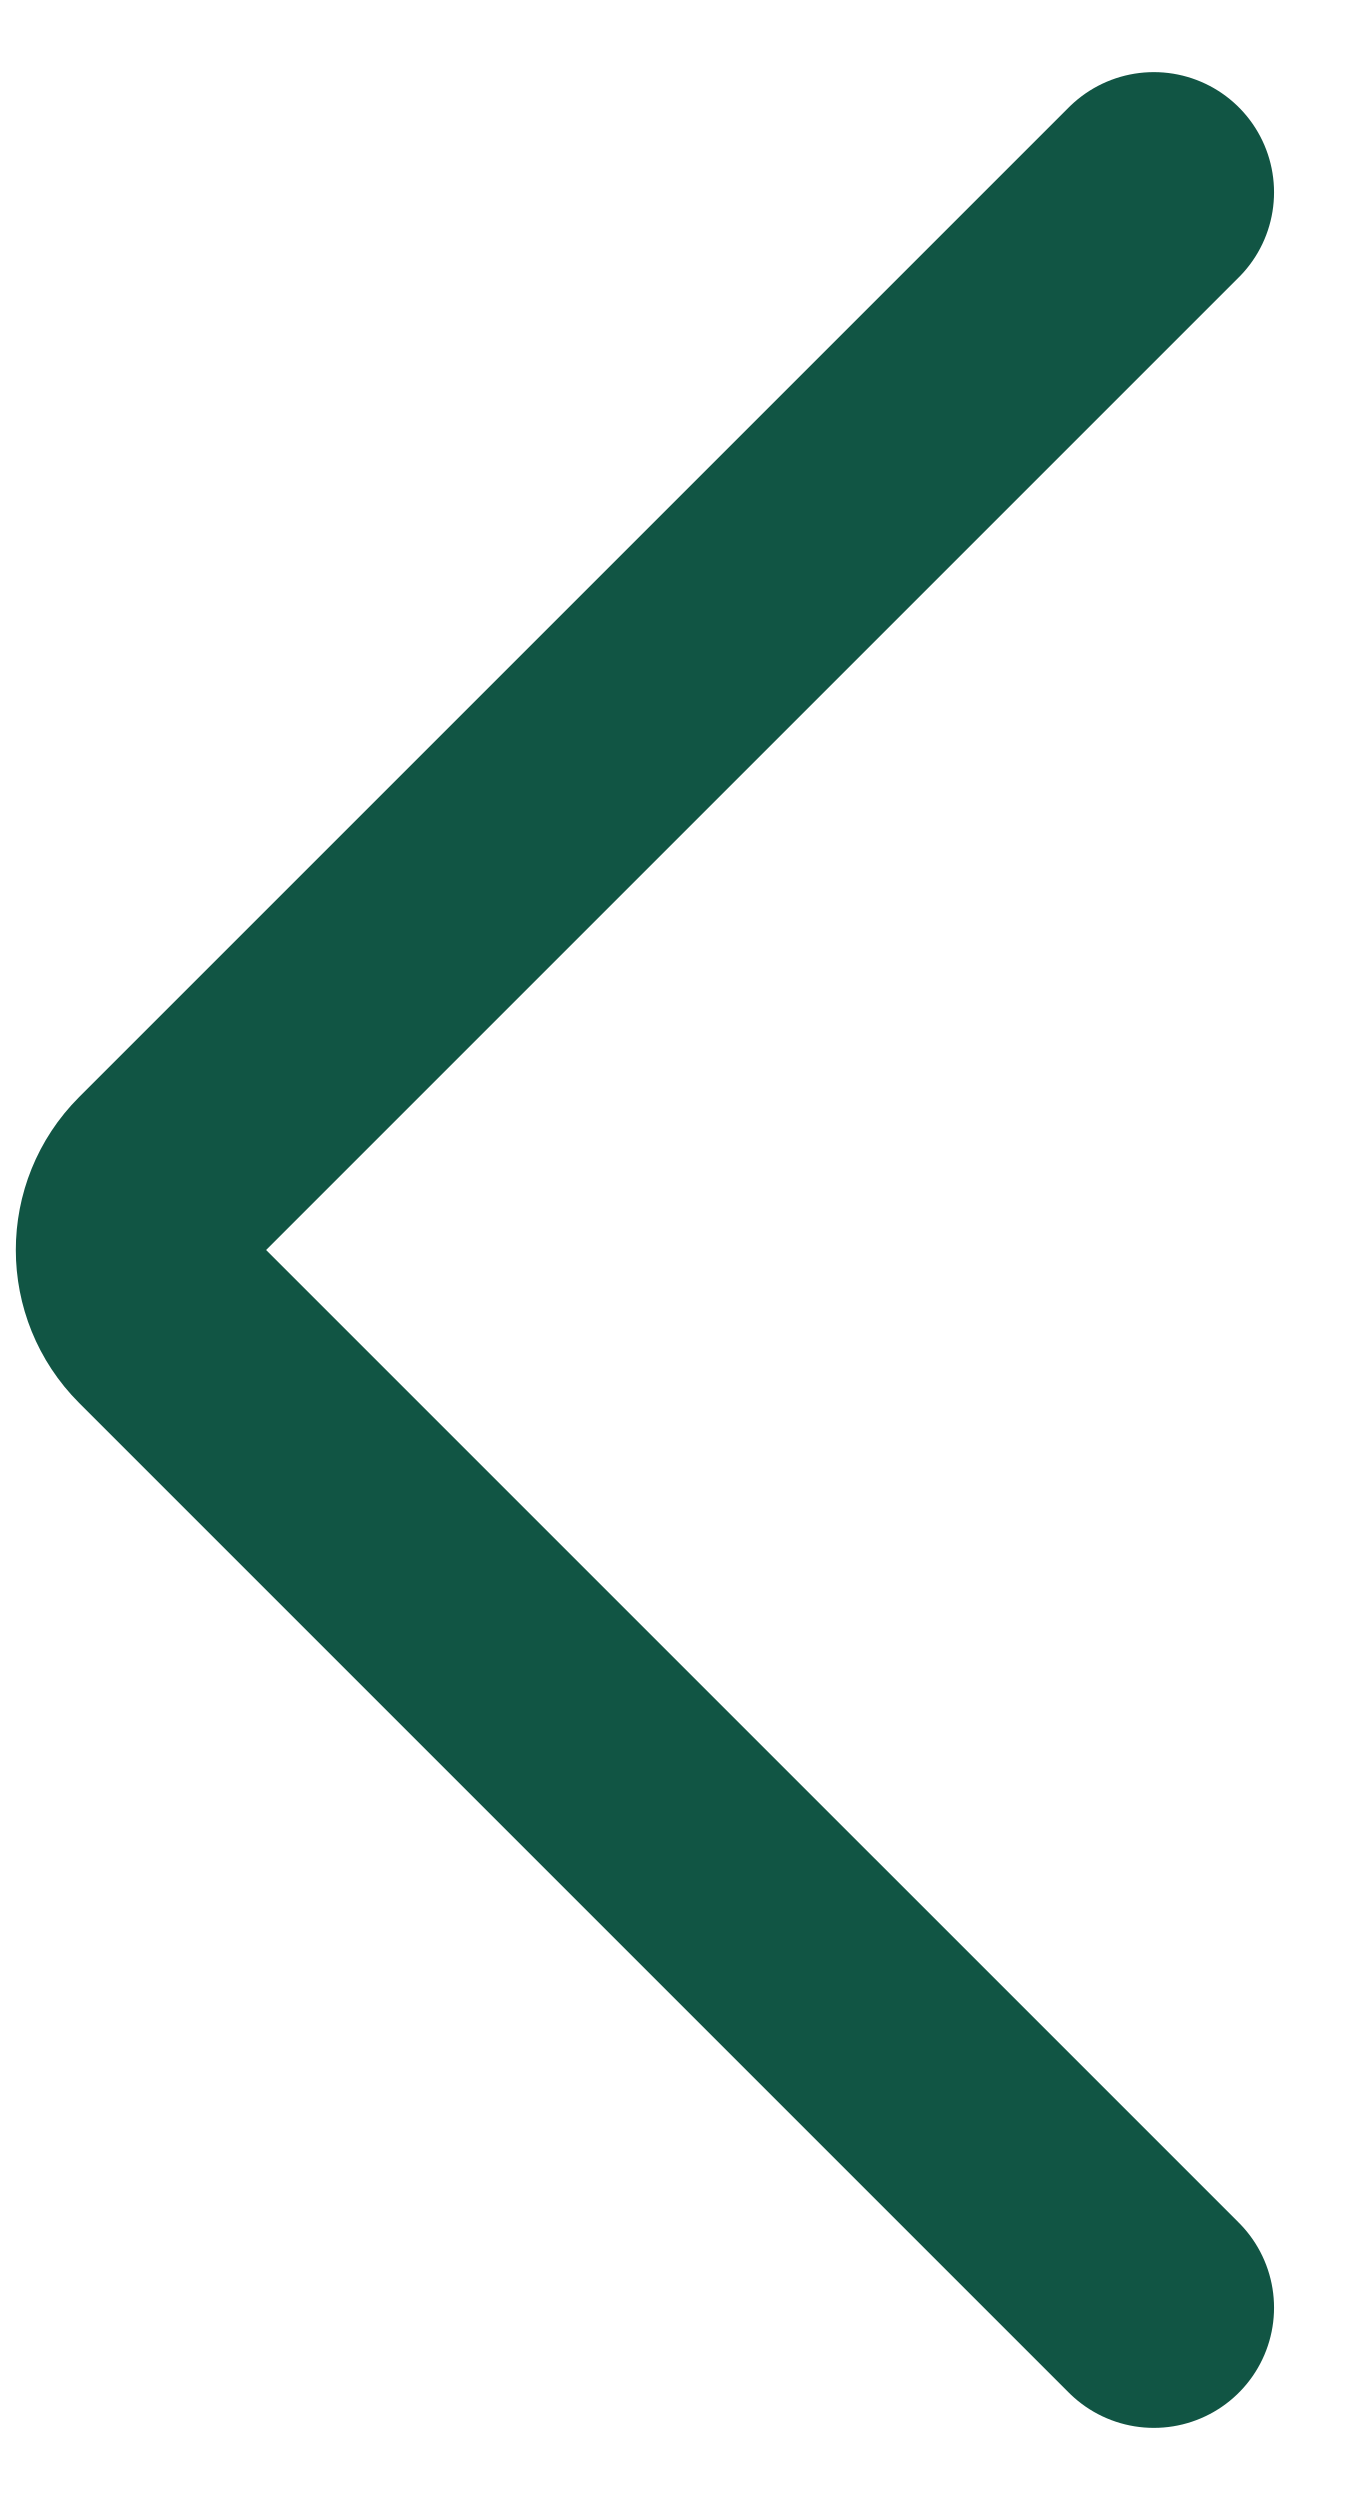
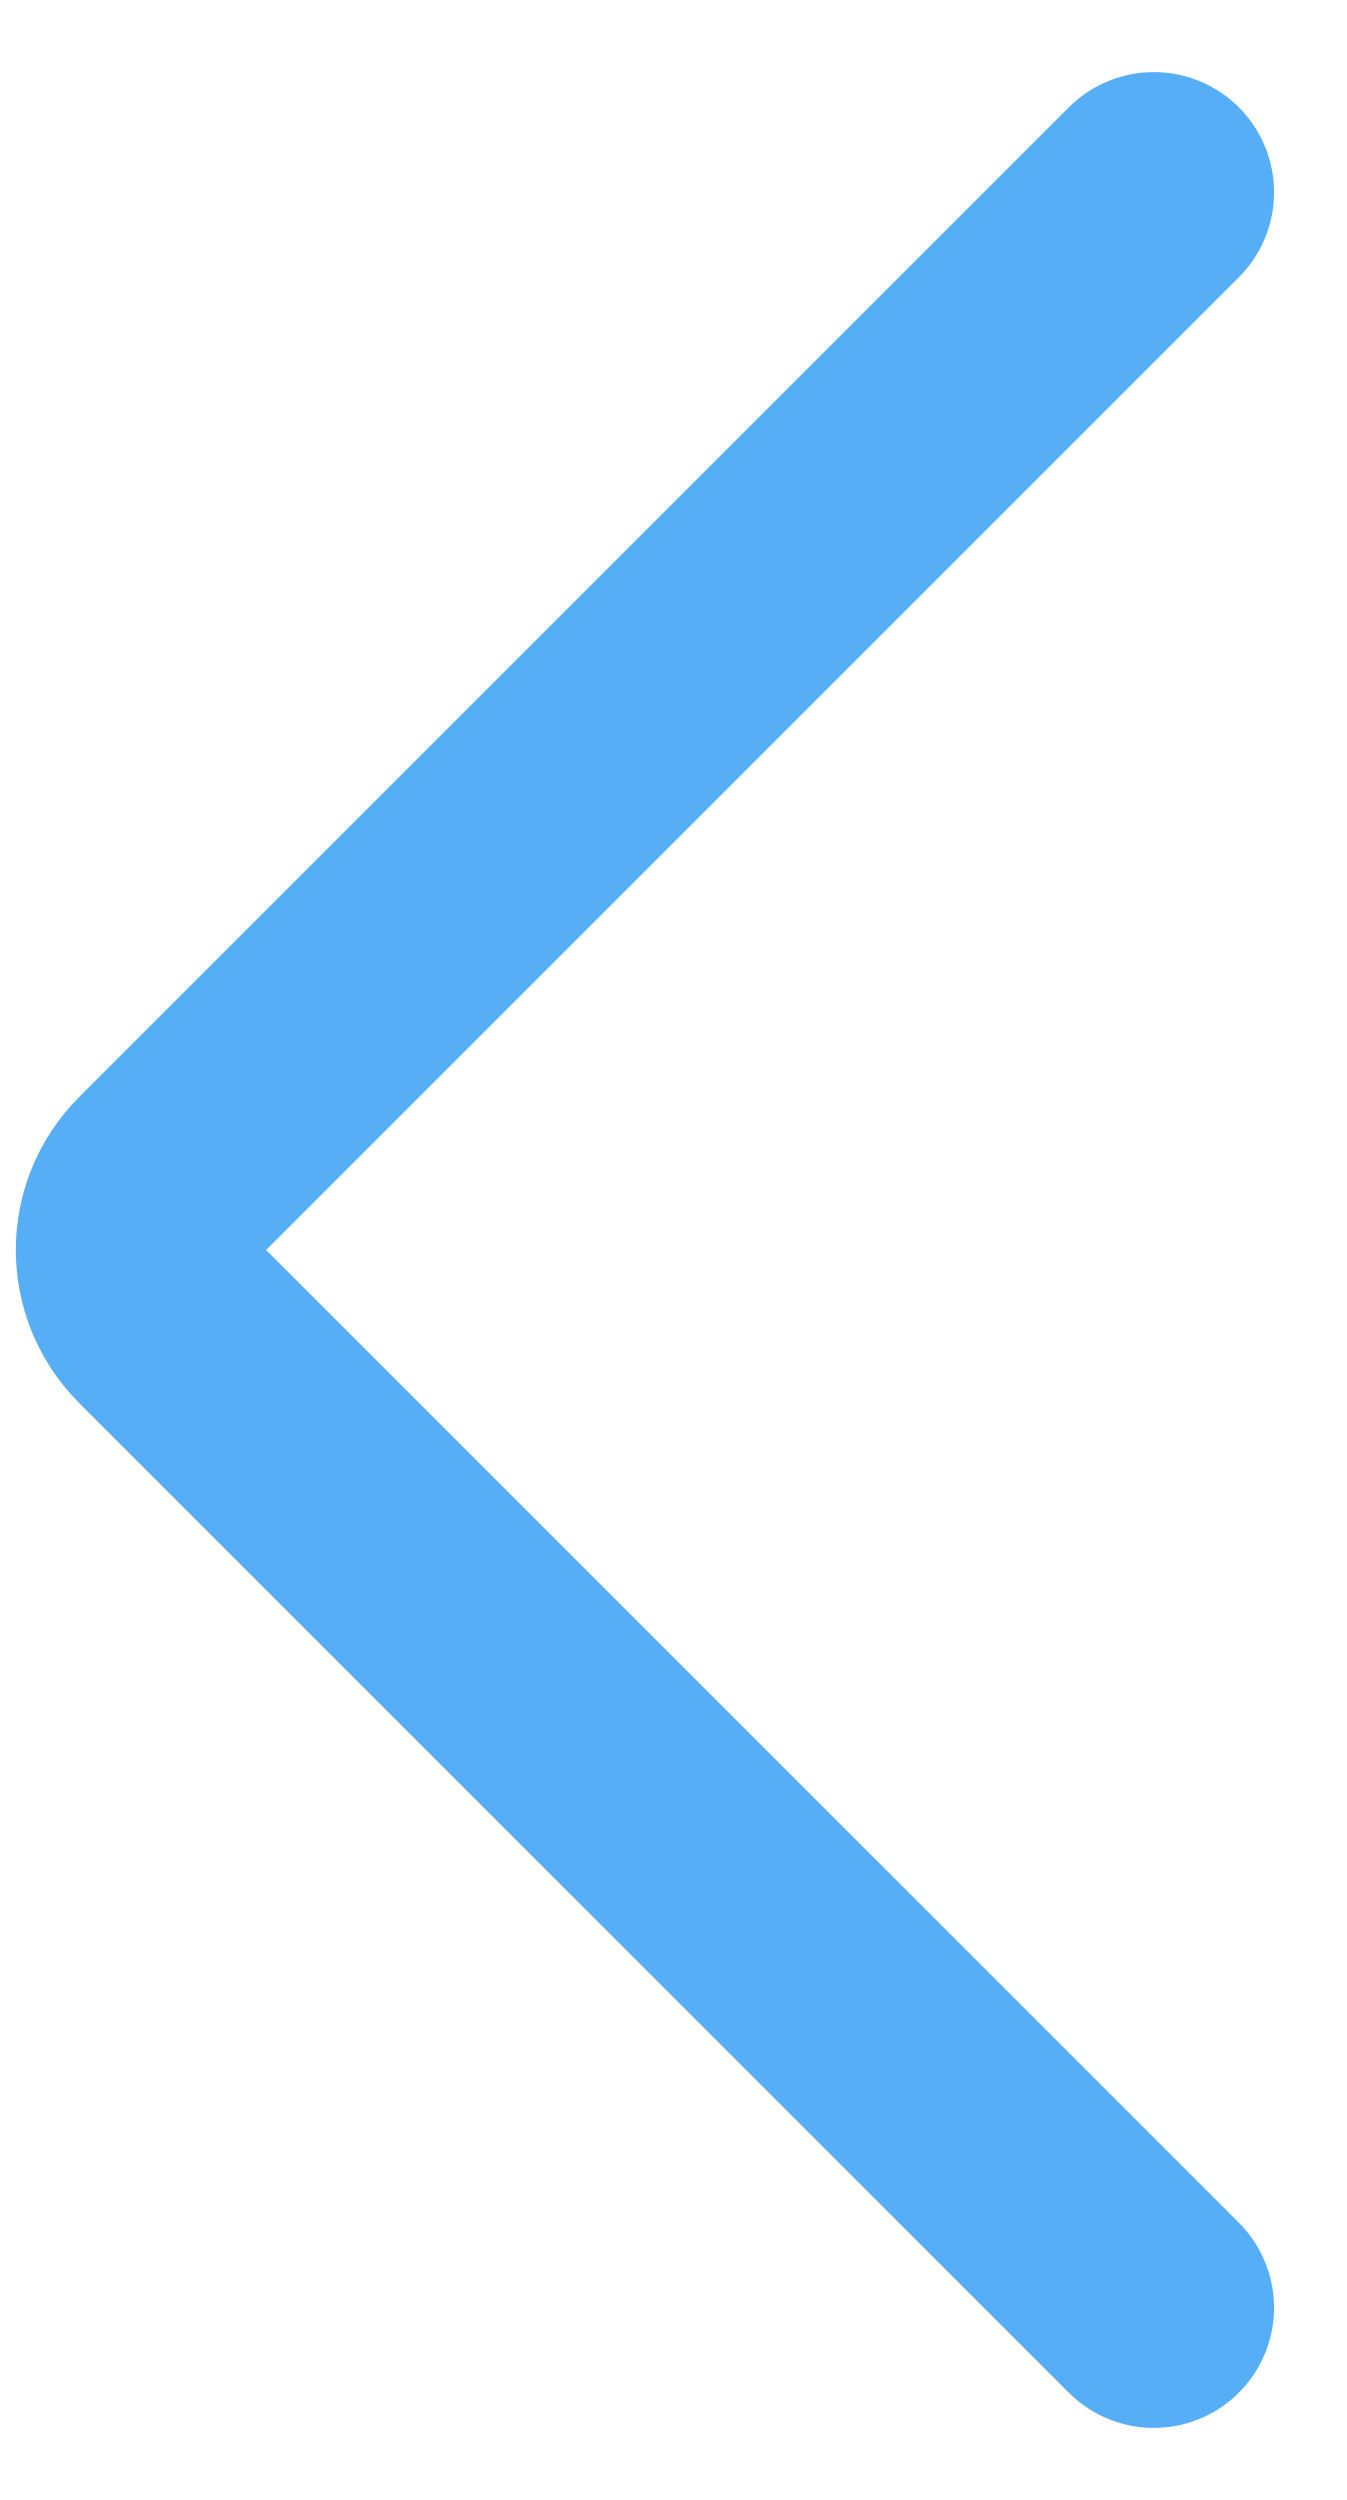
<svg xmlns="http://www.w3.org/2000/svg" width="14" height="26" viewBox="0 0 14 26" fill="none">
-   <path d="M12 2L1.707 12.293C1.317 12.683 1.317 13.317 1.707 13.707L12 24" stroke="#115544" stroke-width="2.5" stroke-linecap="round" />
+   <path d="M12 2L1.707 12.293C1.317 12.683 1.317 13.317 1.707 13.707L12 24" stroke="#56AEF6" stroke-width="2.5" stroke-linecap="round" />
</svg>
